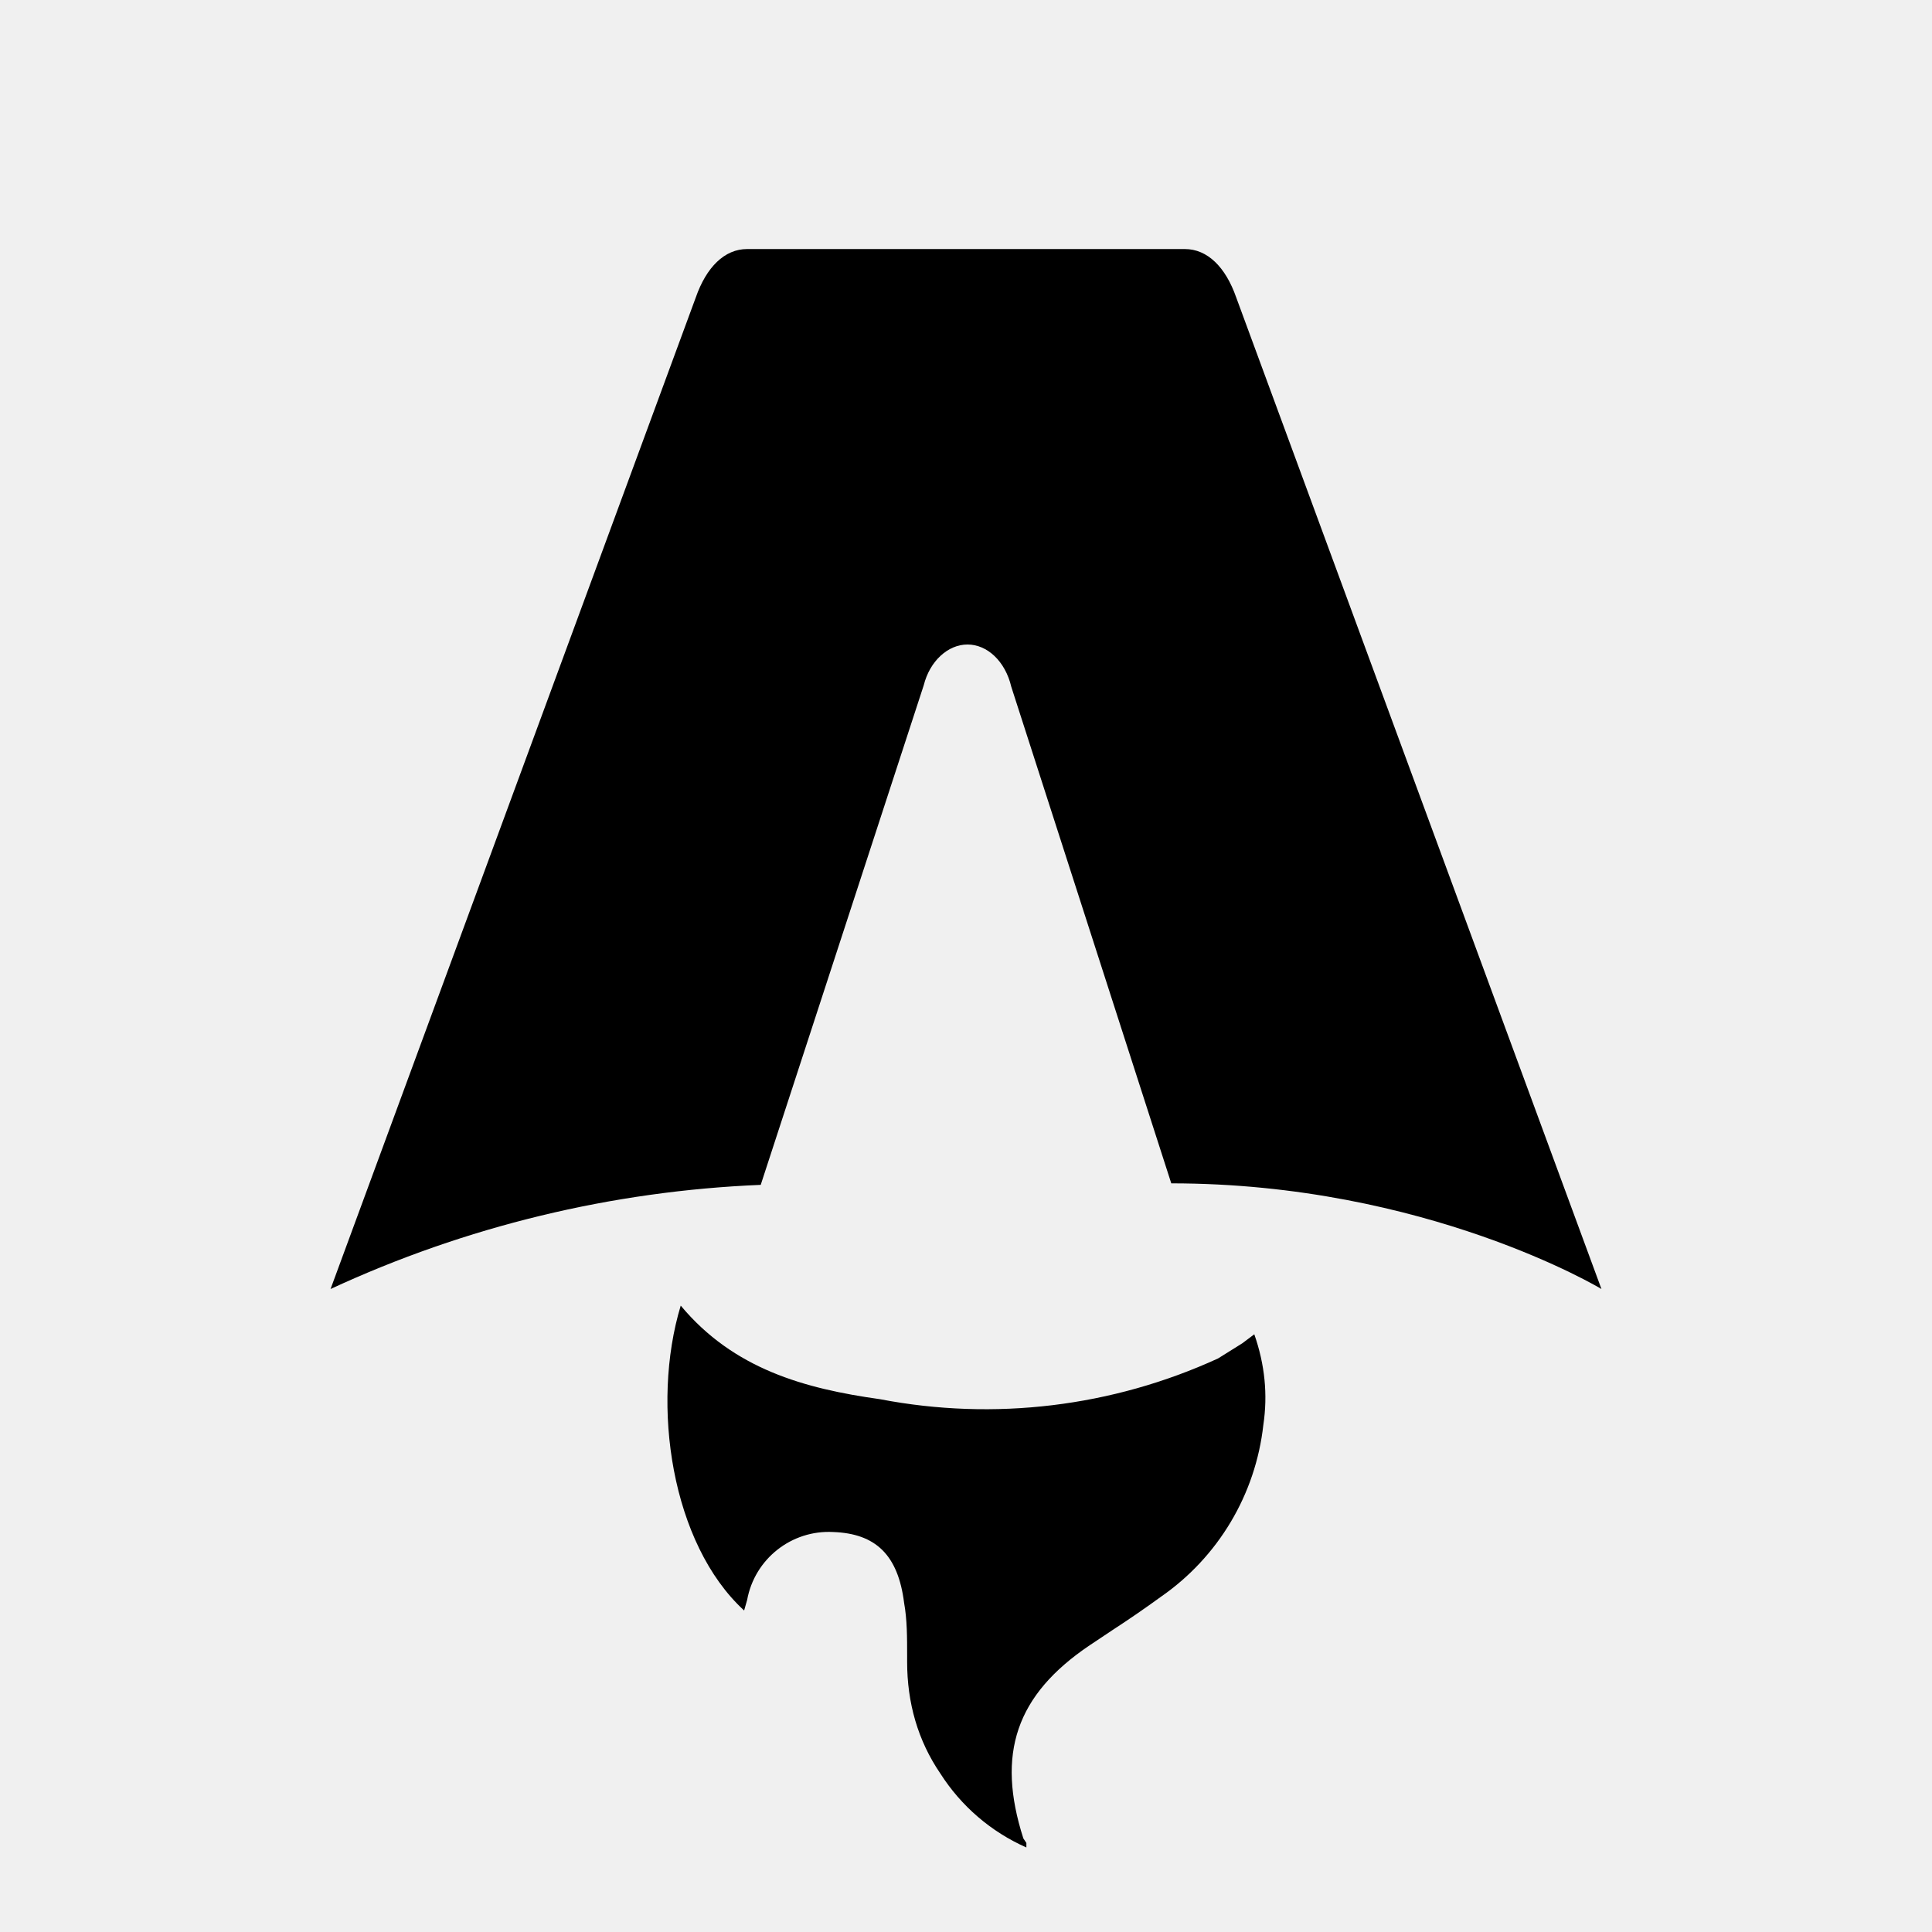
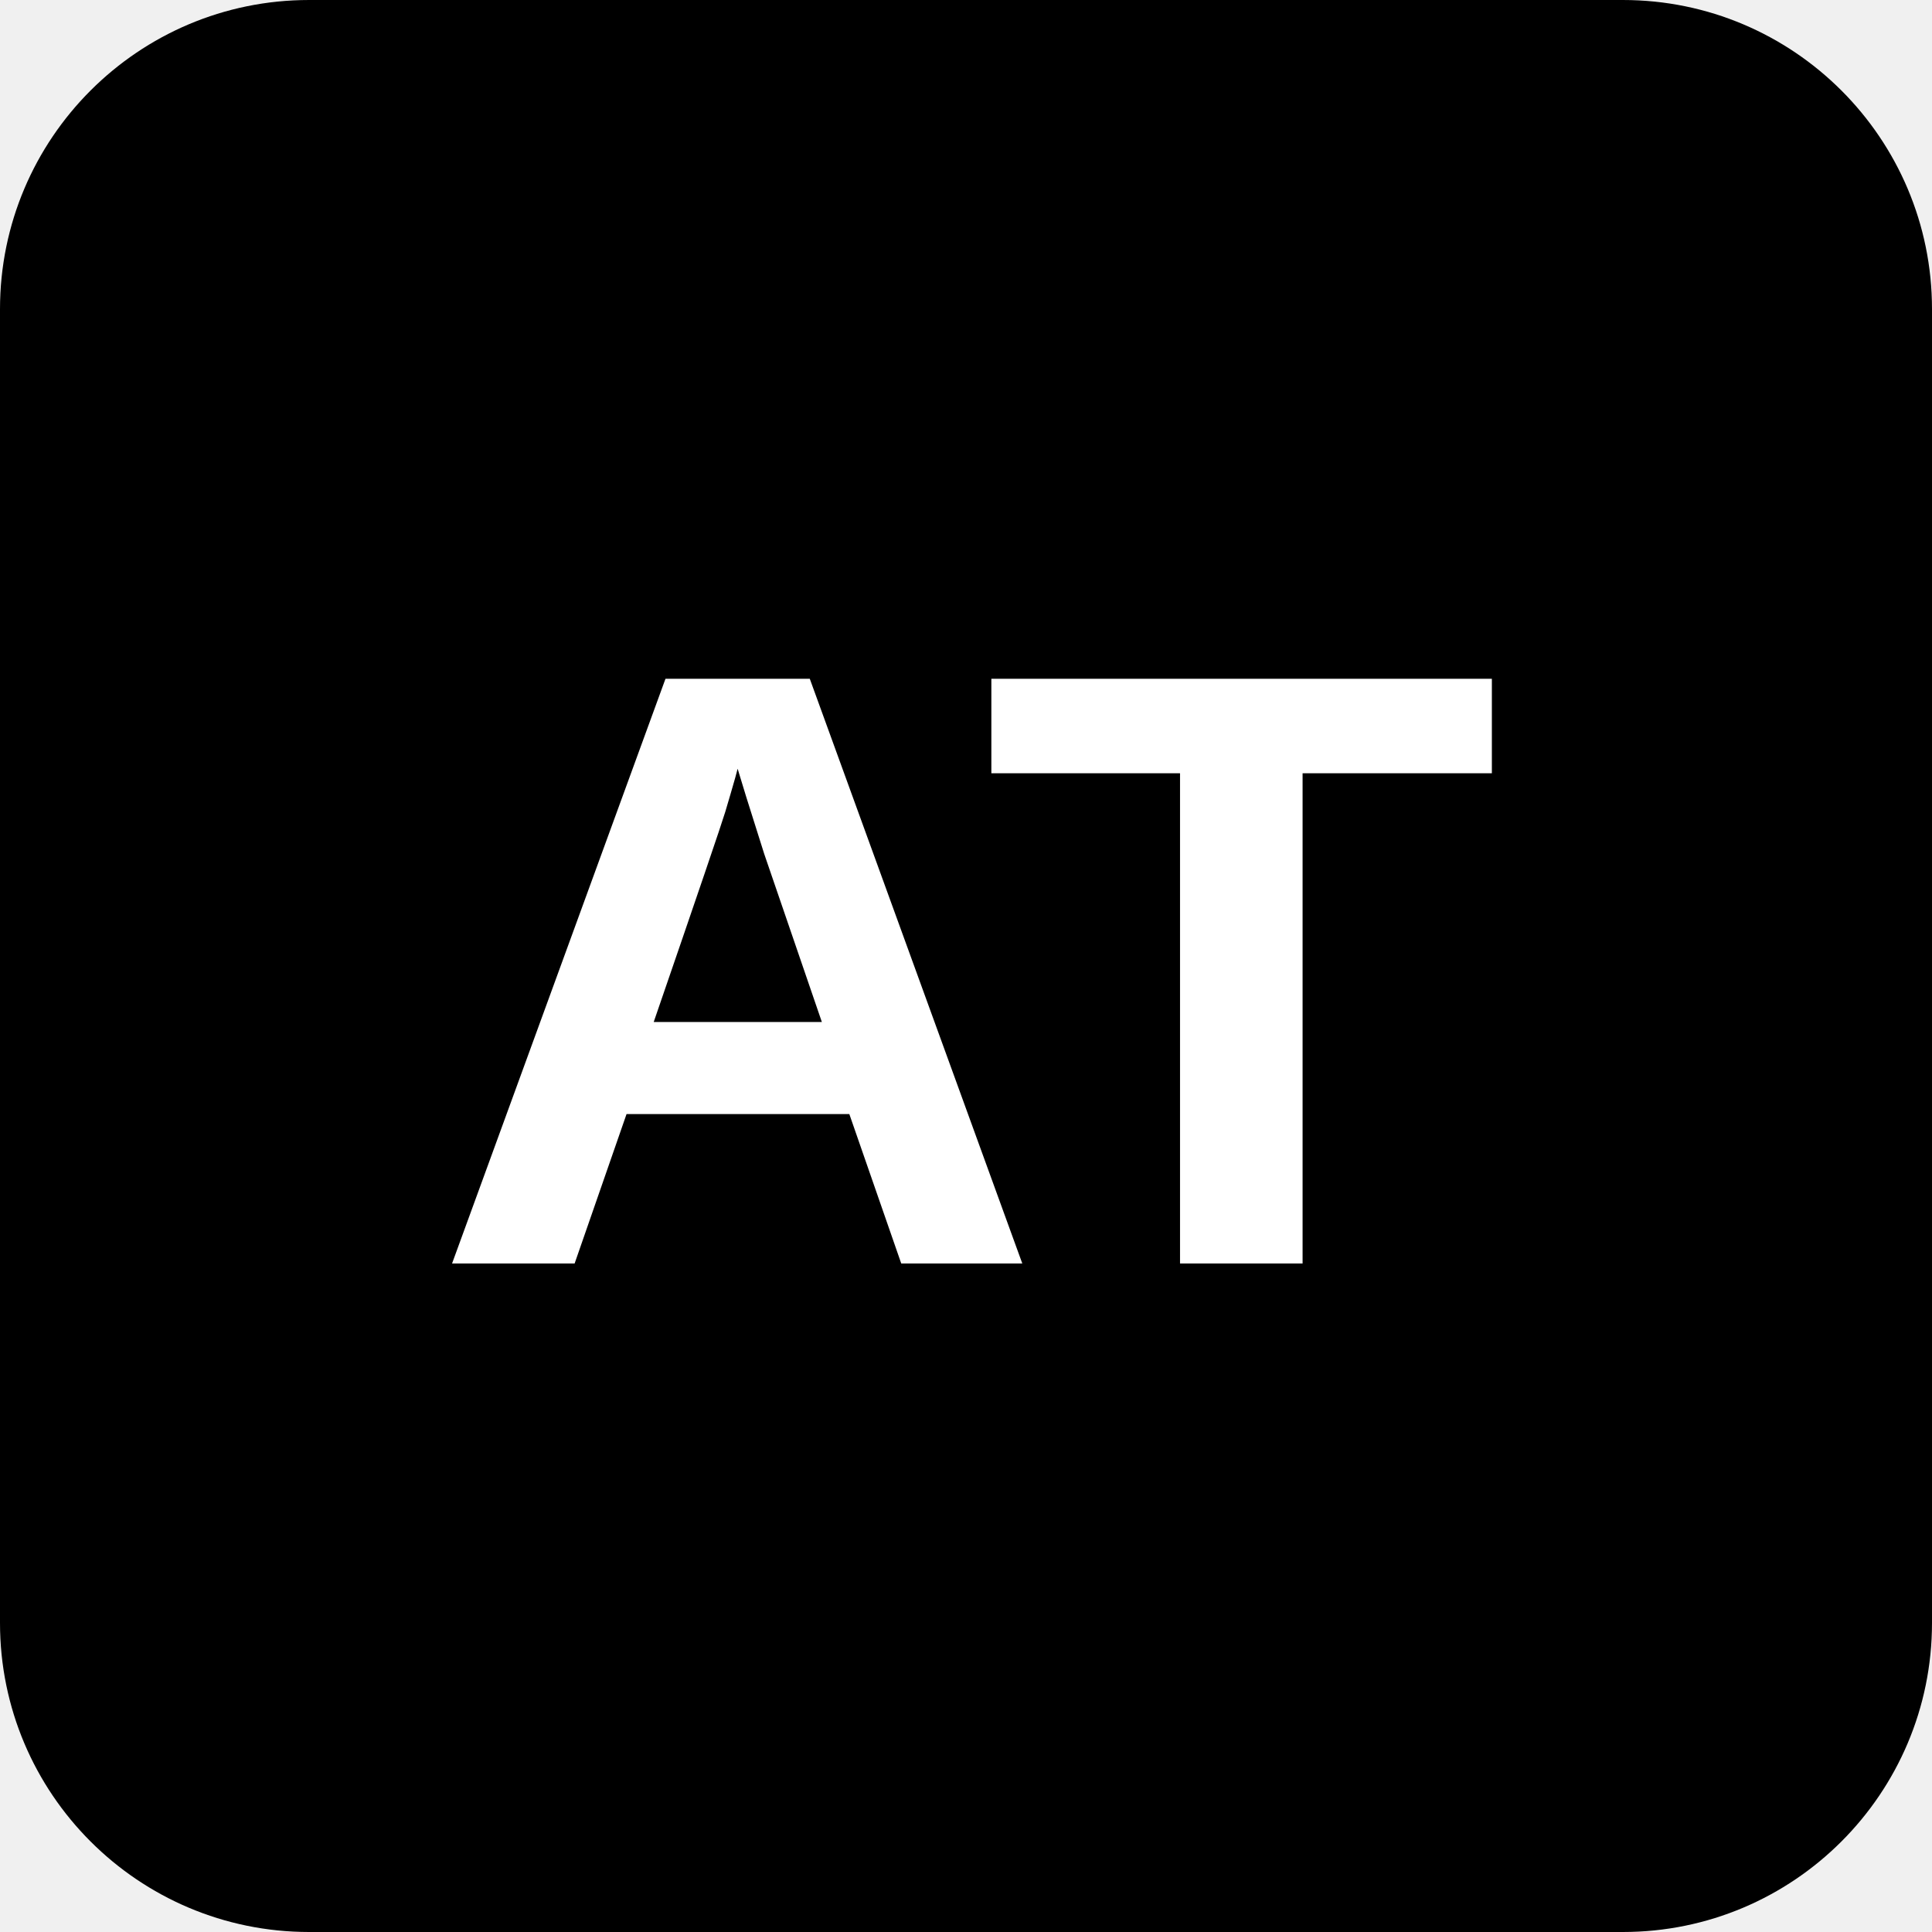
- <svg xmlns="http://www.w3.org/2000/svg" fill="none" viewBox="0 0 128 128">
-   <path d="M50.4 78.5a75.1 75.1 0 0 0-28.5 6.9l24.2-65.7c.7-2 1.9-3.2 3.4-3.2h29c1.5 0 2.7 1.2 3.4 3.2l24.2 65.7s-11.6-7-28.5-7L67 45.5c-.4-1.7-1.6-2.8-2.9-2.8-1.3 0-2.5 1.1-2.9 2.7L50.4 78.5Zm-1.1 28.2Zm-4.2-20.2c-2 6.6-.6 15.8 4.2 20.2a17.5 17.5 0 0 1 .2-.7 5.5 5.5 0 0 1 5.7-4.5c2.8.1 4.3 1.5 4.7 4.7.2 1.1.2 2.3.2 3.5v.4c0 2.7.7 5.2 2.2 7.4a13 13 0 0 0 5.7 4.9v-.3l-.2-.3c-1.8-5.6-.5-9.5 4.4-12.8l1.5-1a73 73 0 0 0 3.2-2.2 16 16 0 0 0 6.8-11.4c.3-2 .1-4-.6-6l-.8.6-1.6 1a37 37 0 0 1-22.4 2.7c-5-.7-9.7-2-13.2-6.2Z" />
-   <style>
-         path { fill: #000; }
-         @media (prefers-color-scheme: dark) {
-             path { fill: #FFF; }
-         }
-     </style>
+ <svg xmlns="http://www.w3.org/2000/svg" viewBox="0 0 100 100">
+   <rect width="100" height="100" rx="16" fill="#000000" />
+   <text x="50" y="50" dy="0.35em" text-anchor="middle" fill="#ffffff" font-family="Arial, Helvetica, sans-serif" font-weight="800" font-size="44">AT</text>
</svg>
